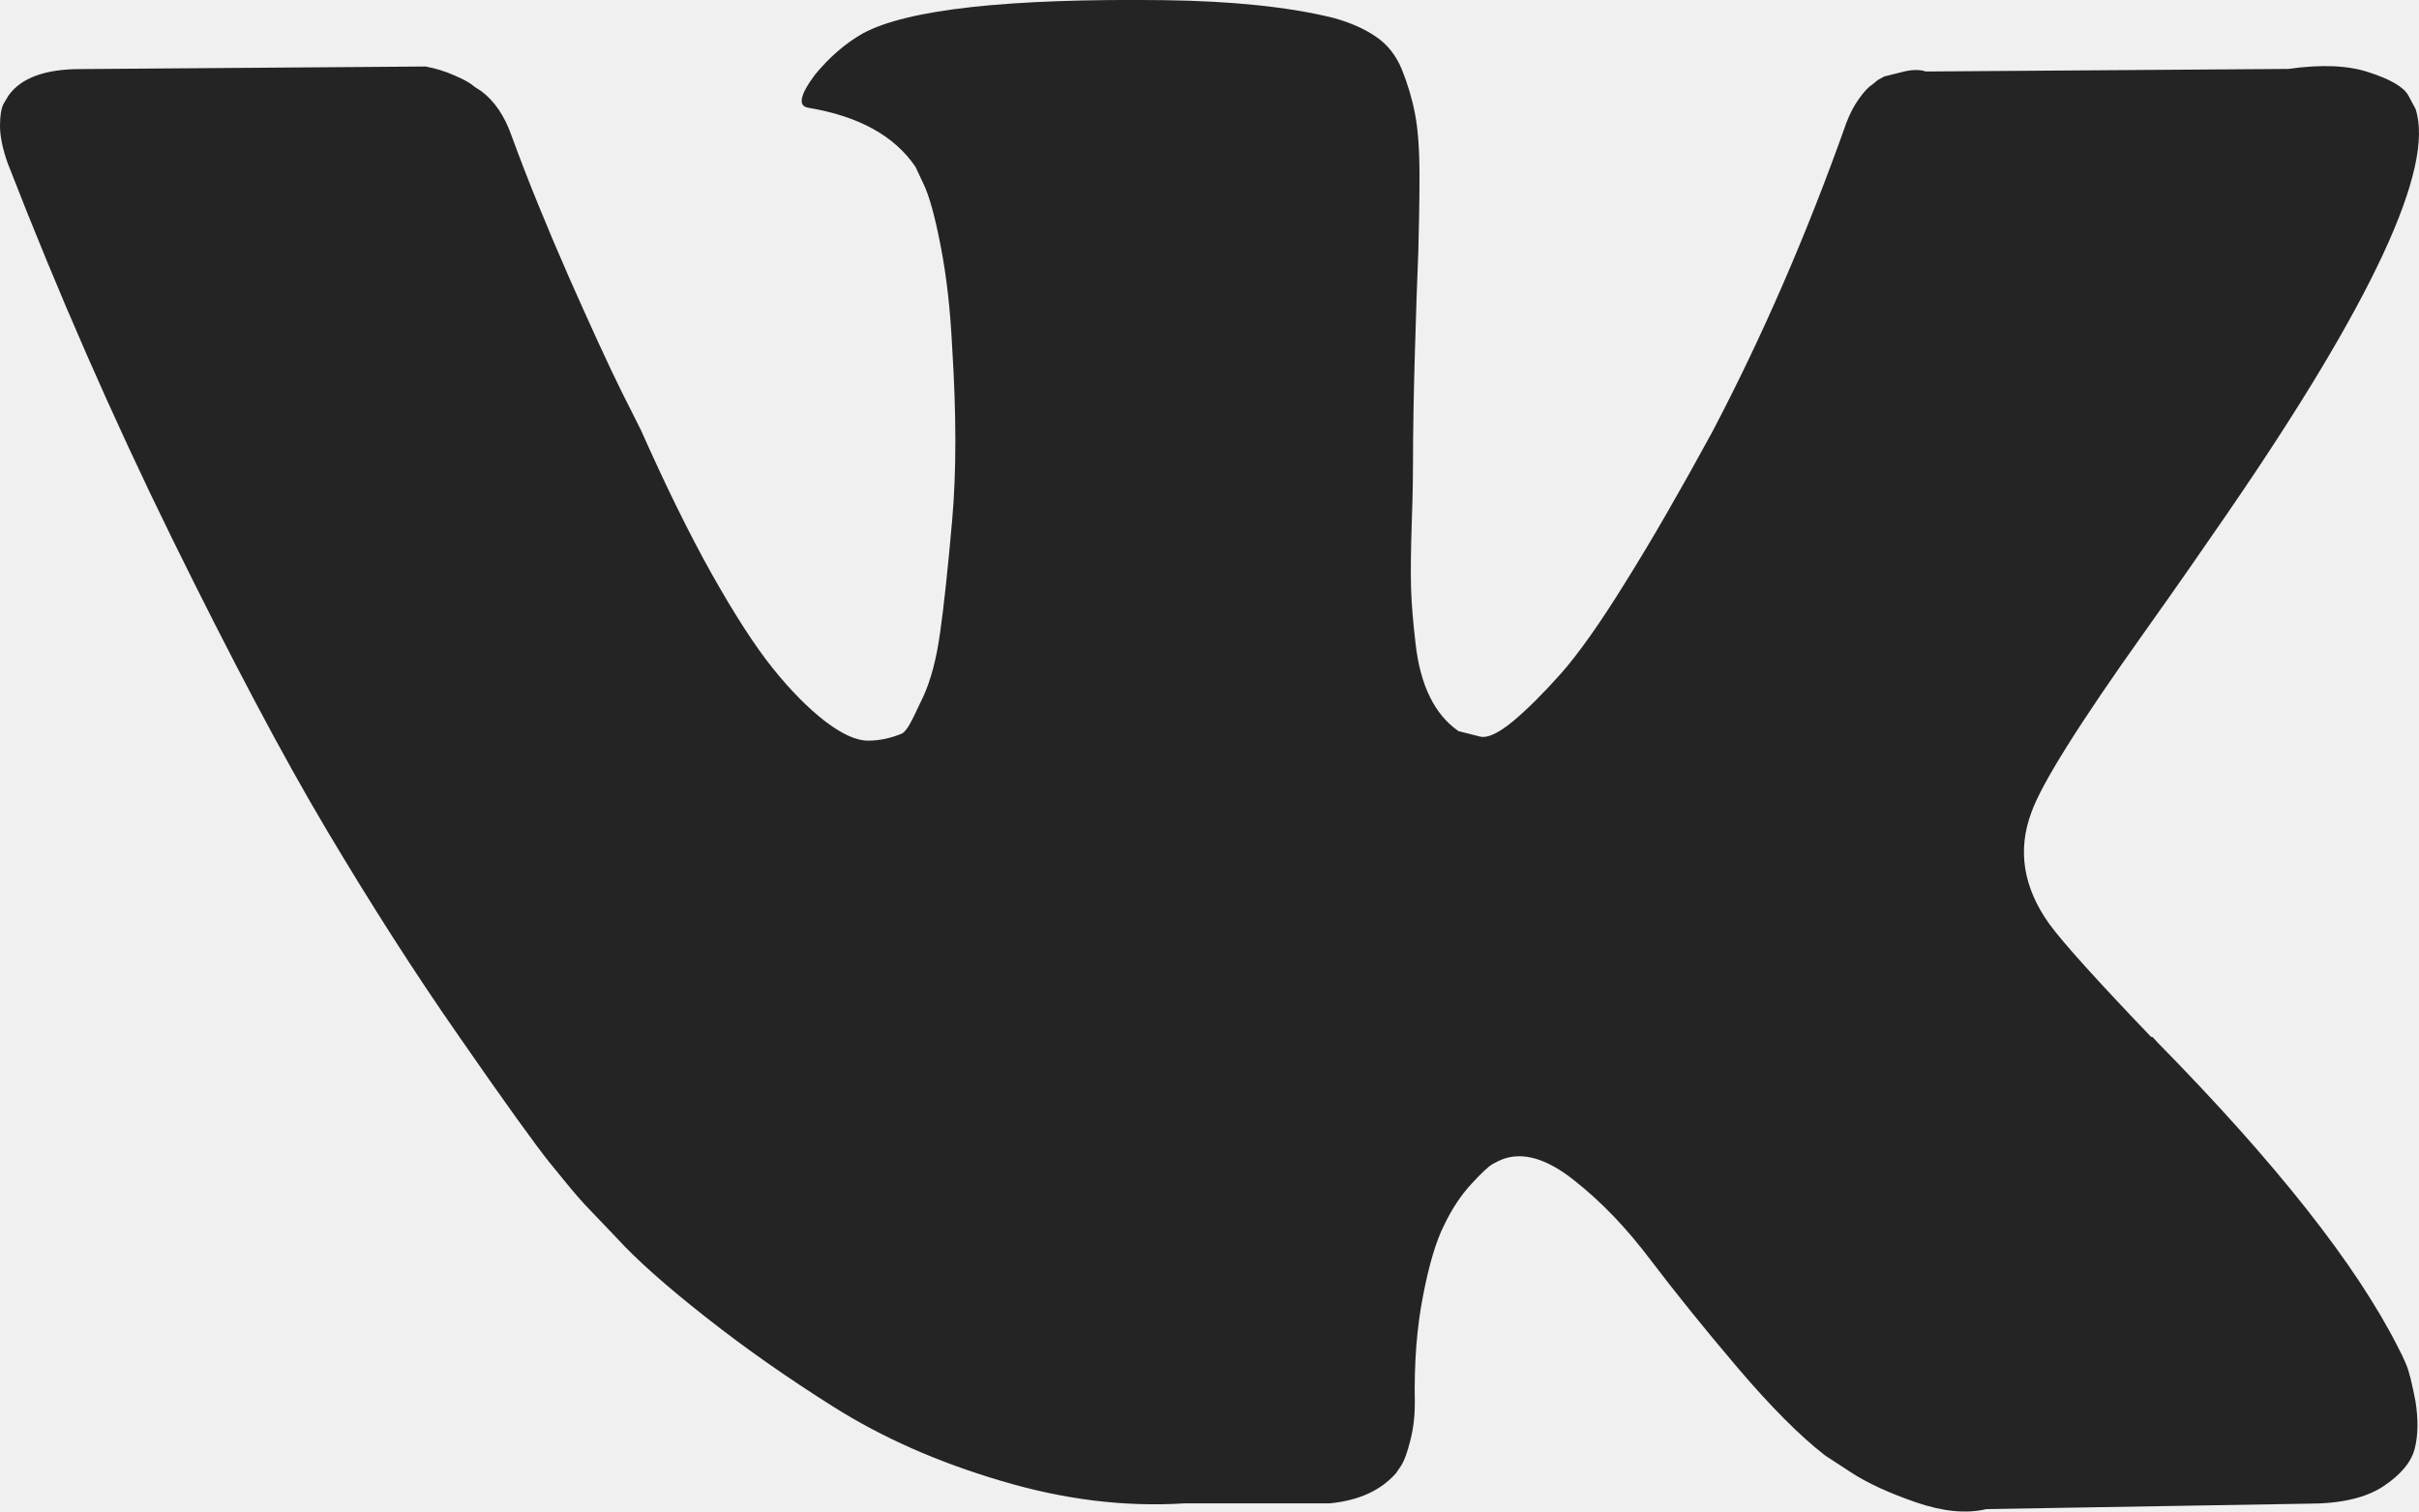
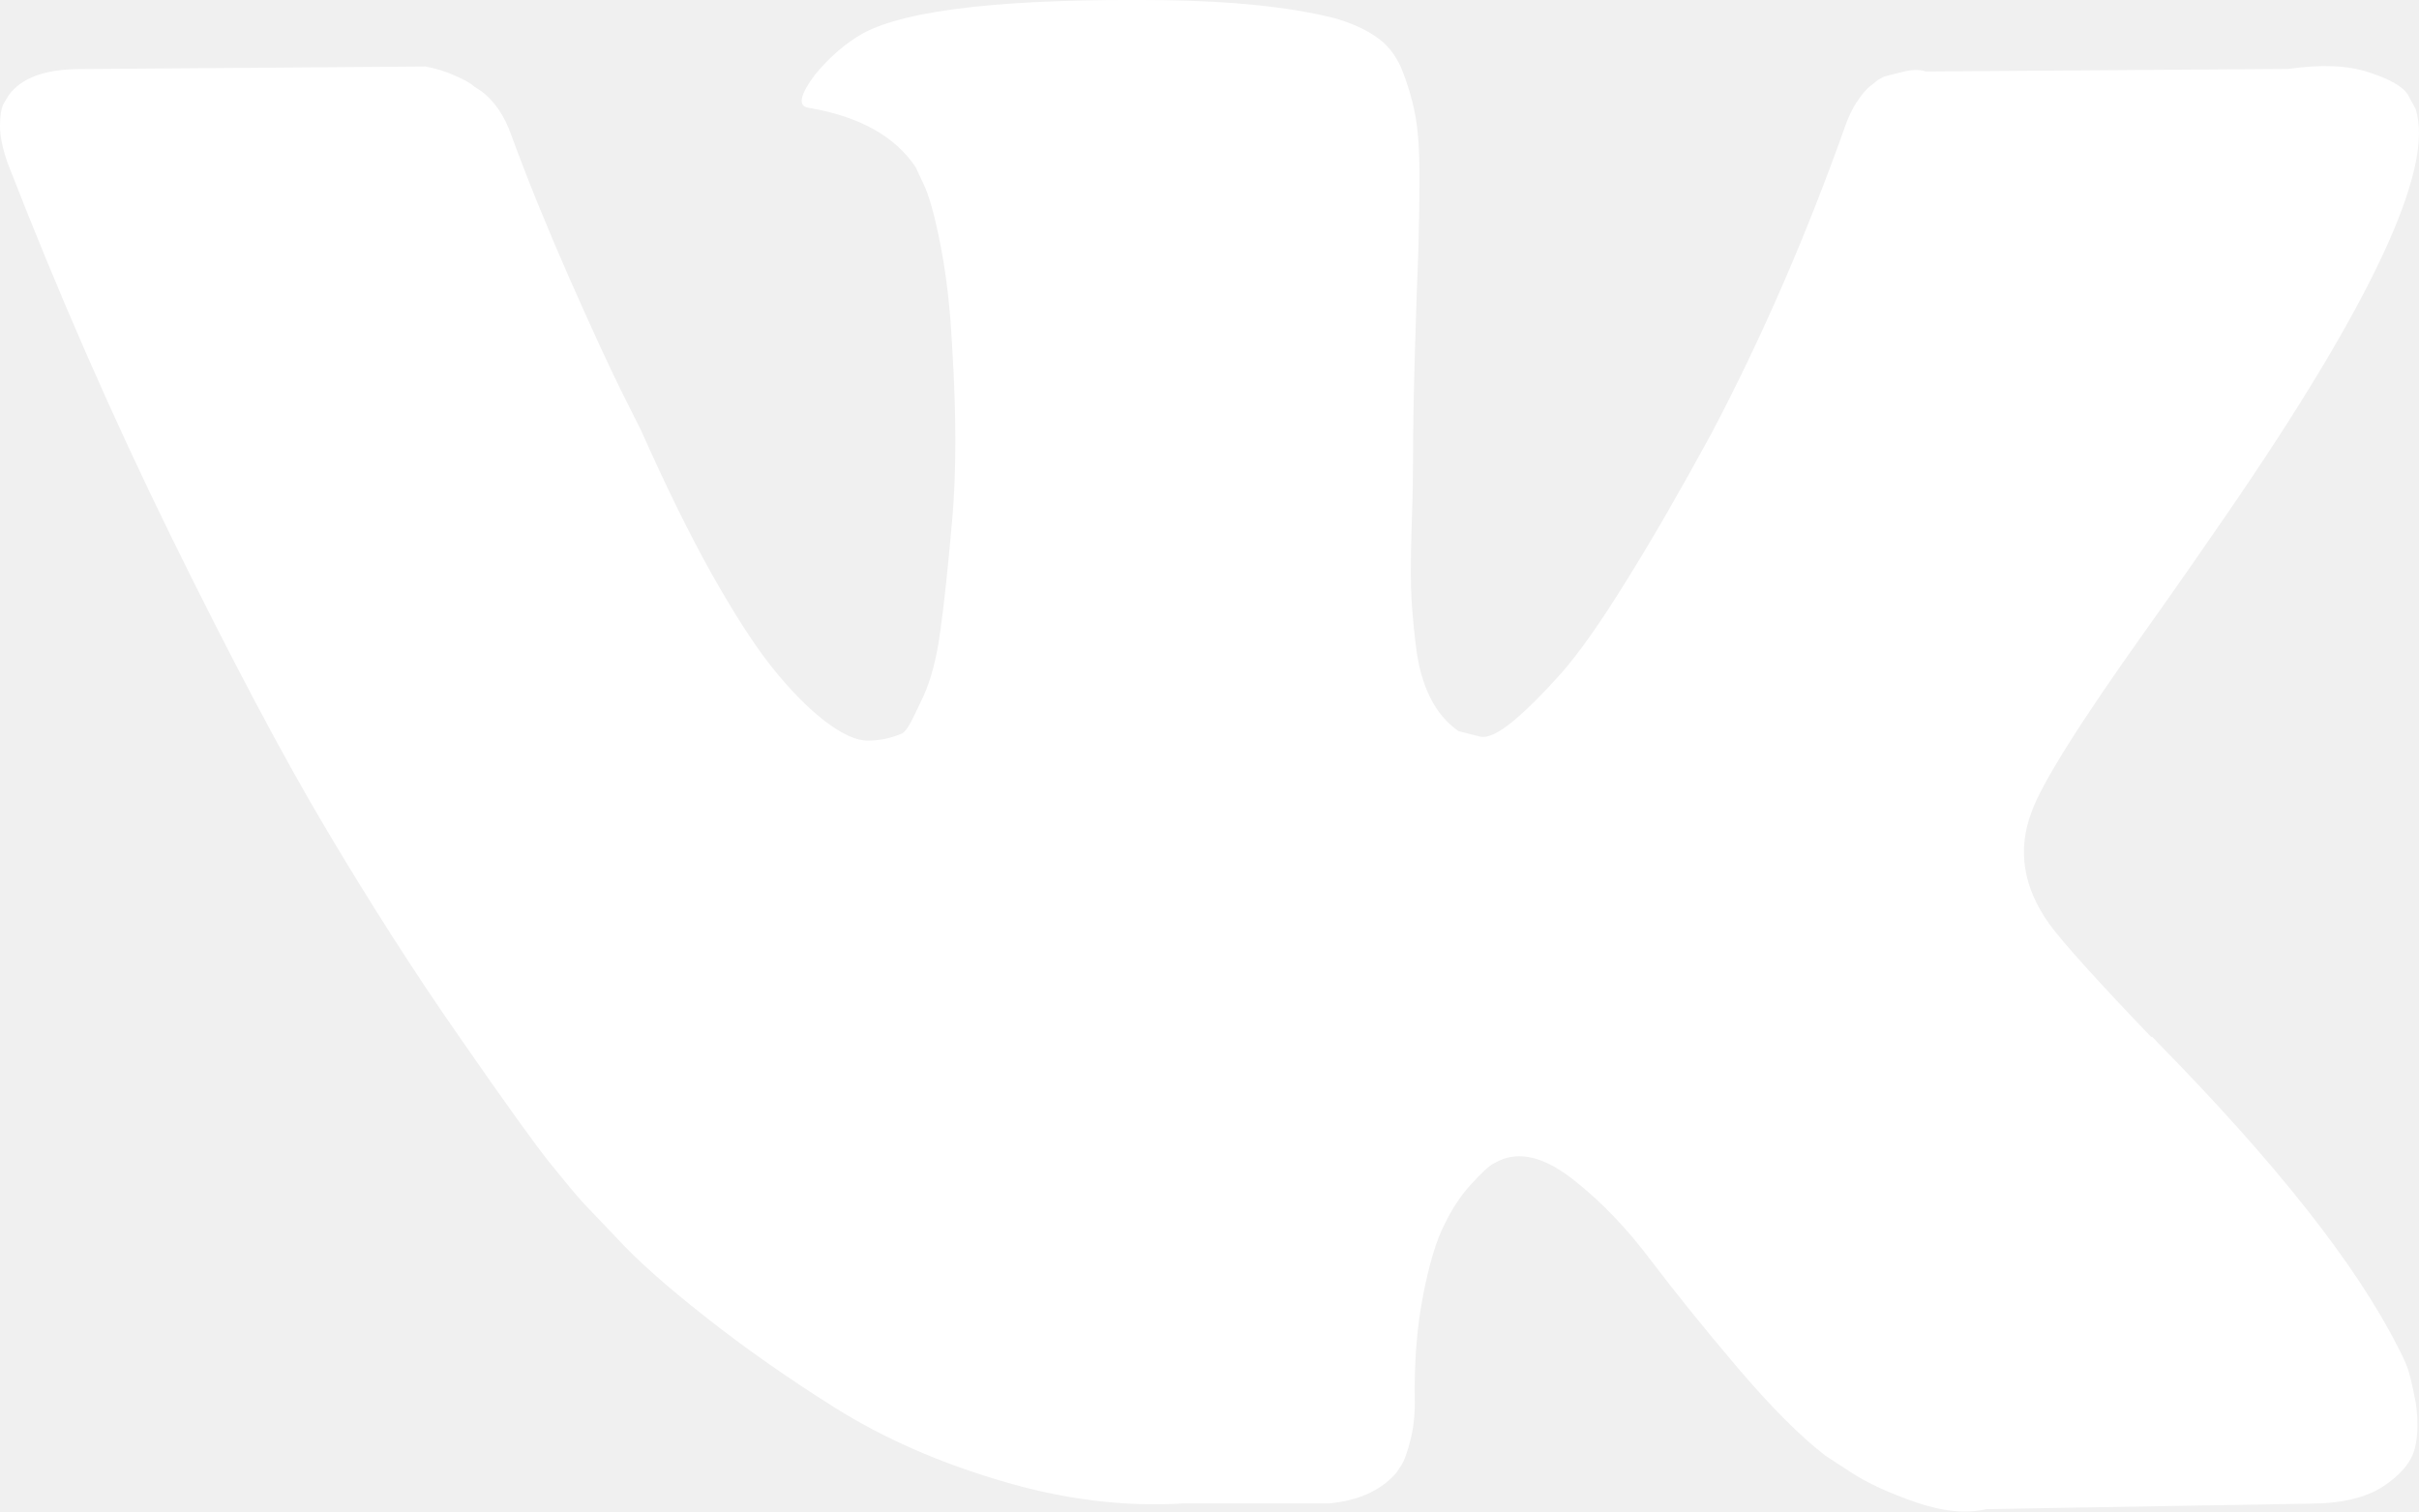
- <svg xmlns="http://www.w3.org/2000/svg" width="16" height="10" viewBox="0 0 16 10" fill="none">
-   <path d="M15.915 9.027C15.896 8.981 15.877 8.943 15.861 8.913C15.584 8.365 15.053 7.693 14.269 6.895L14.253 6.877L14.245 6.869L14.236 6.86H14.228C13.872 6.488 13.647 6.239 13.554 6.112C13.381 5.869 13.343 5.622 13.437 5.373C13.503 5.186 13.753 4.787 14.186 4.179C14.415 3.857 14.594 3.598 14.728 3.403C15.69 2.004 16.106 1.11 15.977 0.72L15.928 0.629C15.896 0.574 15.809 0.524 15.67 0.479C15.531 0.432 15.353 0.425 15.136 0.456L12.738 0.473C12.698 0.459 12.643 0.459 12.571 0.479C12.499 0.497 12.463 0.506 12.463 0.506L12.421 0.529L12.388 0.556C12.36 0.574 12.329 0.606 12.297 0.652C12.264 0.697 12.236 0.751 12.213 0.811C11.952 1.548 11.655 2.231 11.322 2.864C11.116 3.242 10.928 3.569 10.755 3.846C10.584 4.123 10.439 4.327 10.323 4.458C10.207 4.588 10.101 4.694 10.006 4.773C9.911 4.851 9.839 4.885 9.789 4.873C9.738 4.86 9.691 4.848 9.647 4.837C9.568 4.782 9.506 4.708 9.459 4.613C9.412 4.519 9.379 4.401 9.363 4.258C9.346 4.114 9.336 3.991 9.333 3.887C9.33 3.784 9.332 3.637 9.338 3.449C9.345 3.261 9.346 3.133 9.346 3.067C9.346 2.836 9.351 2.584 9.359 2.314C9.367 2.044 9.374 1.829 9.381 1.67C9.385 1.512 9.389 1.344 9.389 1.167C9.389 0.99 9.379 0.853 9.359 0.752C9.34 0.652 9.31 0.554 9.273 0.461C9.234 0.366 9.176 0.293 9.101 0.243C9.026 0.191 8.933 0.15 8.822 0.119C8.528 0.046 8.153 0.007 7.697 0.001C6.664 -0.011 6.001 0.062 5.707 0.221C5.591 0.287 5.485 0.379 5.39 0.495C5.29 0.629 5.276 0.702 5.347 0.713C5.681 0.769 5.917 0.899 6.056 1.105L6.107 1.214C6.146 1.293 6.185 1.434 6.223 1.634C6.262 1.834 6.286 2.056 6.298 2.299C6.326 2.743 6.326 3.124 6.298 3.44C6.27 3.757 6.244 4.004 6.219 4.179C6.195 4.356 6.157 4.499 6.107 4.608C6.056 4.717 6.023 4.785 6.007 4.808C5.991 4.833 5.976 4.848 5.966 4.853C5.894 4.883 5.819 4.9 5.741 4.9C5.663 4.9 5.57 4.857 5.459 4.773C5.347 4.687 5.232 4.571 5.112 4.422C4.993 4.274 4.858 4.064 4.707 3.796C4.557 3.528 4.402 3.211 4.24 2.847L4.107 2.582C4.023 2.412 3.909 2.163 3.765 1.838C3.622 1.512 3.493 1.198 3.382 0.894C3.337 0.767 3.271 0.668 3.182 0.602L3.14 0.575C3.112 0.55 3.068 0.525 3.006 0.499C2.946 0.472 2.88 0.452 2.815 0.44L0.532 0.457C0.299 0.457 0.14 0.515 0.057 0.631L0.024 0.686C0.008 0.717 0 0.765 0 0.833C0 0.899 0.016 0.981 0.051 1.08C0.384 1.938 0.746 2.764 1.138 3.562C1.53 4.359 1.87 5.002 2.159 5.488C2.448 5.974 2.741 6.434 3.042 6.865C3.342 7.298 3.54 7.573 3.638 7.695C3.736 7.816 3.811 7.908 3.867 7.968L4.076 8.187C4.209 8.333 4.405 8.507 4.663 8.71C4.921 8.914 5.207 9.115 5.522 9.313C5.836 9.51 6.201 9.673 6.618 9.796C7.034 9.921 7.439 9.971 7.834 9.946H8.793C8.987 9.928 9.134 9.86 9.234 9.746L9.266 9.699C9.289 9.664 9.309 9.606 9.328 9.531C9.348 9.454 9.358 9.372 9.358 9.281C9.353 9.02 9.371 8.784 9.412 8.575C9.452 8.365 9.5 8.206 9.554 8.101C9.606 7.993 9.666 7.904 9.733 7.832C9.8 7.759 9.848 7.714 9.875 7.7C9.903 7.684 9.924 7.675 9.942 7.668C10.076 7.62 10.233 7.666 10.412 7.809C10.594 7.952 10.762 8.129 10.92 8.339C11.079 8.548 11.268 8.784 11.49 9.045C11.712 9.306 11.906 9.501 12.073 9.63L12.24 9.739C12.351 9.812 12.496 9.878 12.672 9.939C12.85 10 13.005 10.016 13.139 9.984L15.272 9.948C15.482 9.948 15.647 9.91 15.763 9.834C15.879 9.757 15.949 9.674 15.972 9.583C15.995 9.492 15.995 9.388 15.977 9.272C15.954 9.154 15.935 9.072 15.915 9.027Z" fill="#242424" />
+ <svg xmlns="http://www.w3.org/2000/svg" width="16" height="10" viewBox="0 0 16 10" fill="#ffffff">
+   <path d="M15.915 9.027C15.896 8.981 15.877 8.943 15.861 8.913C15.584 8.365 15.053 7.693 14.269 6.895L14.253 6.877L14.245 6.869L14.236 6.86H14.228C13.872 6.488 13.647 6.239 13.554 6.112C13.381 5.869 13.343 5.622 13.437 5.373C13.503 5.186 13.753 4.787 14.186 4.179C14.415 3.857 14.594 3.598 14.728 3.403C15.69 2.004 16.106 1.11 15.977 0.72L15.928 0.629C15.896 0.574 15.809 0.524 15.67 0.479C15.531 0.432 15.353 0.425 15.136 0.456L12.738 0.473C12.698 0.459 12.643 0.459 12.571 0.479C12.499 0.497 12.463 0.506 12.463 0.506L12.421 0.529L12.388 0.556C12.36 0.574 12.329 0.606 12.297 0.652C12.264 0.697 12.236 0.751 12.213 0.811C11.952 1.548 11.655 2.231 11.322 2.864C11.116 3.242 10.928 3.569 10.755 3.846C10.584 4.123 10.439 4.327 10.323 4.458C10.207 4.588 10.101 4.694 10.006 4.773C9.911 4.851 9.839 4.885 9.789 4.873C9.738 4.86 9.691 4.848 9.647 4.837C9.568 4.782 9.506 4.708 9.459 4.613C9.412 4.519 9.379 4.401 9.363 4.258C9.346 4.114 9.336 3.991 9.333 3.887C9.33 3.784 9.332 3.637 9.338 3.449C9.345 3.261 9.346 3.133 9.346 3.067C9.346 2.836 9.351 2.584 9.359 2.314C9.367 2.044 9.374 1.829 9.381 1.67C9.385 1.512 9.389 1.344 9.389 1.167C9.389 0.99 9.379 0.853 9.359 0.752C9.34 0.652 9.31 0.554 9.273 0.461C9.234 0.366 9.176 0.293 9.101 0.243C9.026 0.191 8.933 0.15 8.822 0.119C8.528 0.046 8.153 0.007 7.697 0.001C6.664 -0.011 6.001 0.062 5.707 0.221C5.591 0.287 5.485 0.379 5.39 0.495C5.29 0.629 5.276 0.702 5.347 0.713C5.681 0.769 5.917 0.899 6.056 1.105L6.107 1.214C6.146 1.293 6.185 1.434 6.223 1.634C6.262 1.834 6.286 2.056 6.298 2.299C6.326 2.743 6.326 3.124 6.298 3.44C6.27 3.757 6.244 4.004 6.219 4.179C6.195 4.356 6.157 4.499 6.107 4.608C6.056 4.717 6.023 4.785 6.007 4.808C5.991 4.833 5.976 4.848 5.966 4.853C5.894 4.883 5.819 4.9 5.741 4.9C5.663 4.9 5.57 4.857 5.459 4.773C5.347 4.687 5.232 4.571 5.112 4.422C4.993 4.274 4.858 4.064 4.707 3.796C4.557 3.528 4.402 3.211 4.24 2.847L4.107 2.582C4.023 2.412 3.909 2.163 3.765 1.838C3.622 1.512 3.493 1.198 3.382 0.894C3.337 0.767 3.271 0.668 3.182 0.602L3.14 0.575C3.112 0.55 3.068 0.525 3.006 0.499C2.946 0.472 2.88 0.452 2.815 0.44L0.532 0.457C0.299 0.457 0.14 0.515 0.057 0.631L0.024 0.686C0.008 0.717 0 0.765 0 0.833C0 0.899 0.016 0.981 0.051 1.08C0.384 1.938 0.746 2.764 1.138 3.562C1.53 4.359 1.87 5.002 2.159 5.488C2.448 5.974 2.741 6.434 3.042 6.865C3.342 7.298 3.54 7.573 3.638 7.695C3.736 7.816 3.811 7.908 3.867 7.968L4.076 8.187C4.209 8.333 4.405 8.507 4.663 8.71C4.921 8.914 5.207 9.115 5.522 9.313C5.836 9.51 6.201 9.673 6.618 9.796C7.034 9.921 7.439 9.971 7.834 9.946H8.793C8.987 9.928 9.134 9.86 9.234 9.746L9.266 9.699C9.289 9.664 9.309 9.606 9.328 9.531C9.348 9.454 9.358 9.372 9.358 9.281C9.353 9.02 9.371 8.784 9.412 8.575C9.452 8.365 9.5 8.206 9.554 8.101C9.606 7.993 9.666 7.904 9.733 7.832C9.8 7.759 9.848 7.714 9.875 7.7C9.903 7.684 9.924 7.675 9.942 7.668C10.076 7.62 10.233 7.666 10.412 7.809C10.594 7.952 10.762 8.129 10.92 8.339C11.079 8.548 11.268 8.784 11.49 9.045C11.712 9.306 11.906 9.501 12.073 9.63L12.24 9.739C12.351 9.812 12.496 9.878 12.672 9.939C12.85 10 13.005 10.016 13.139 9.984L15.272 9.948C15.482 9.948 15.647 9.91 15.763 9.834C15.879 9.757 15.949 9.674 15.972 9.583C15.995 9.492 15.995 9.388 15.977 9.272C15.954 9.154 15.935 9.072 15.915 9.027Z" />
</svg>
